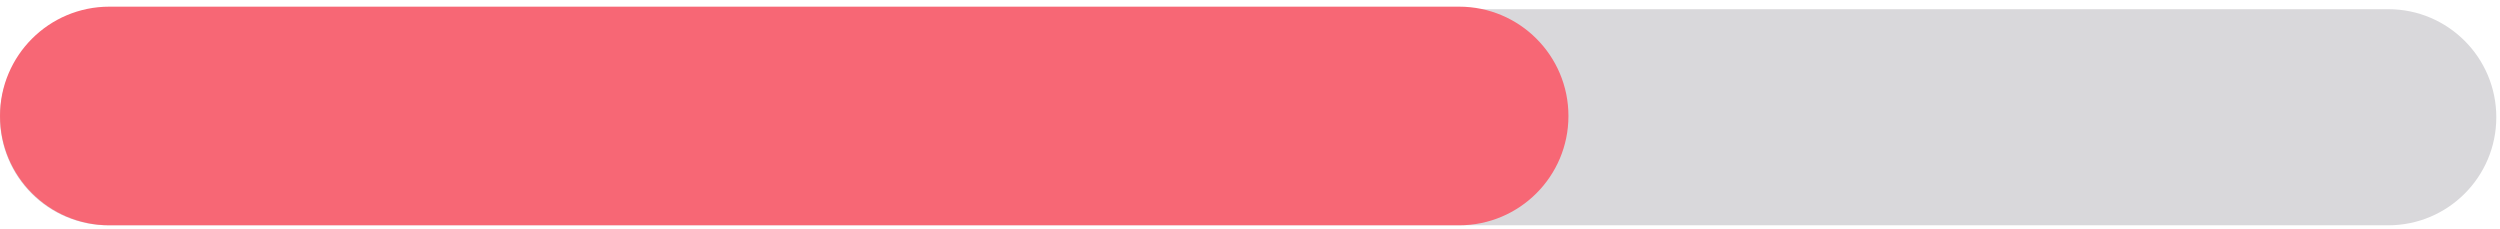
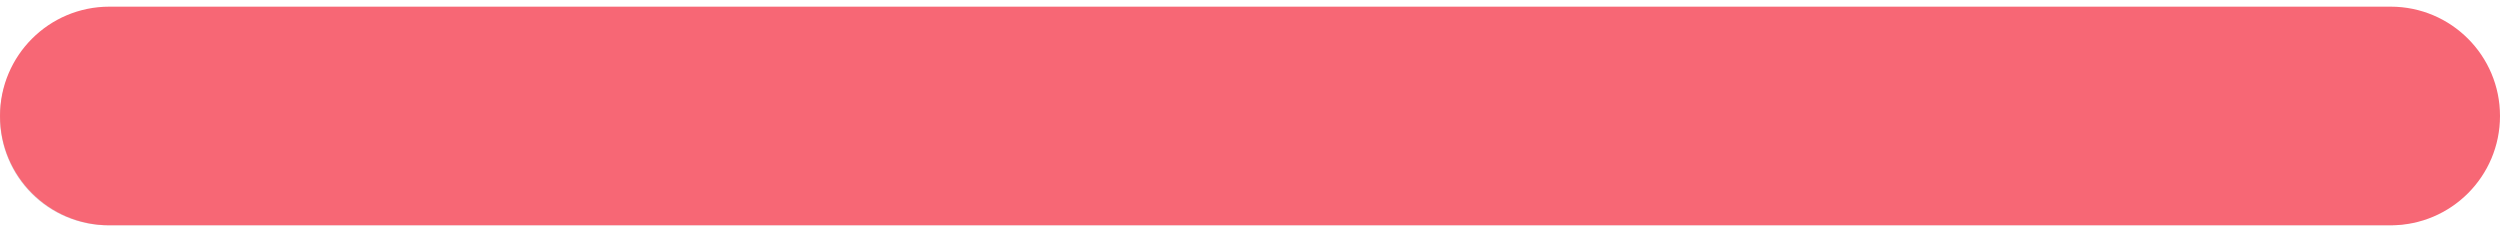
<svg xmlns="http://www.w3.org/2000/svg" width="263" height="24" viewBox="0 0 263 24" fill="none">
  <rect y="0.966" width="262.611" height="22.735" rx="11.367" fill="#D9D8DB" />
-   <rect id="burnt" y="0.701" width="165" height="23" rx="11.5" fill="#F76775" />
+   <rect id="burnt" y="0.701" width="263" height="23" rx="11.5" fill="#F76775" />
</svg>
